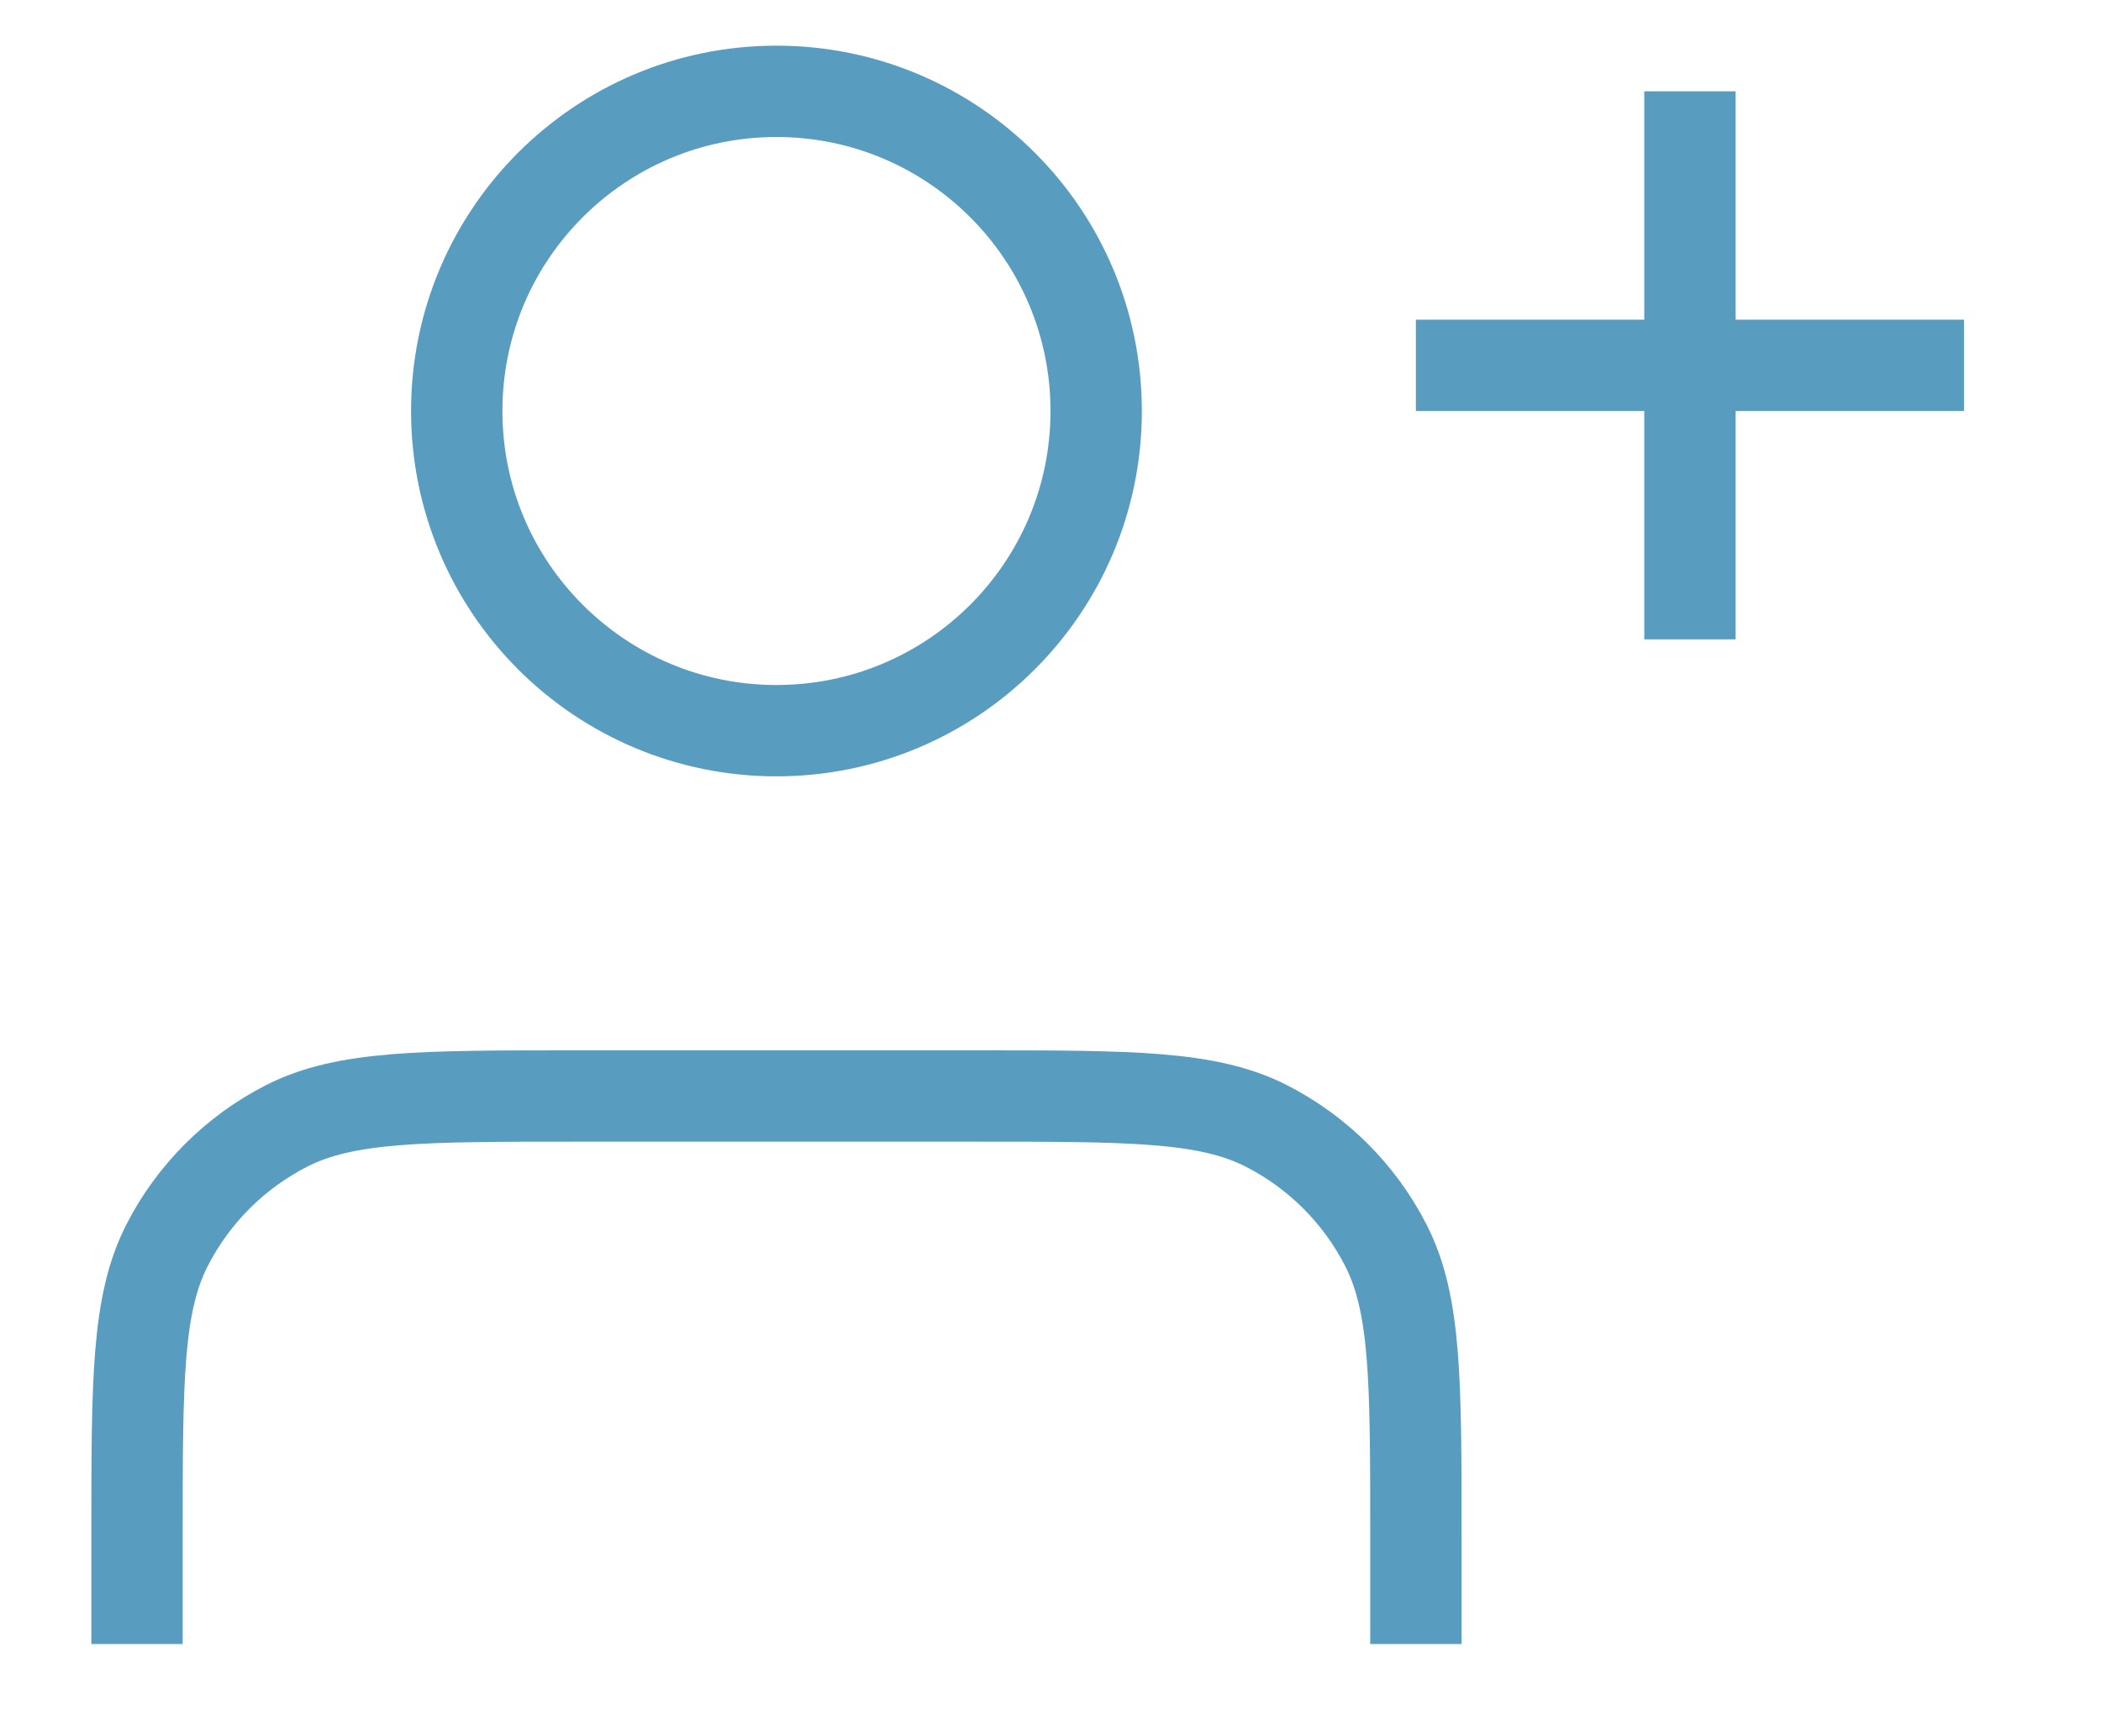
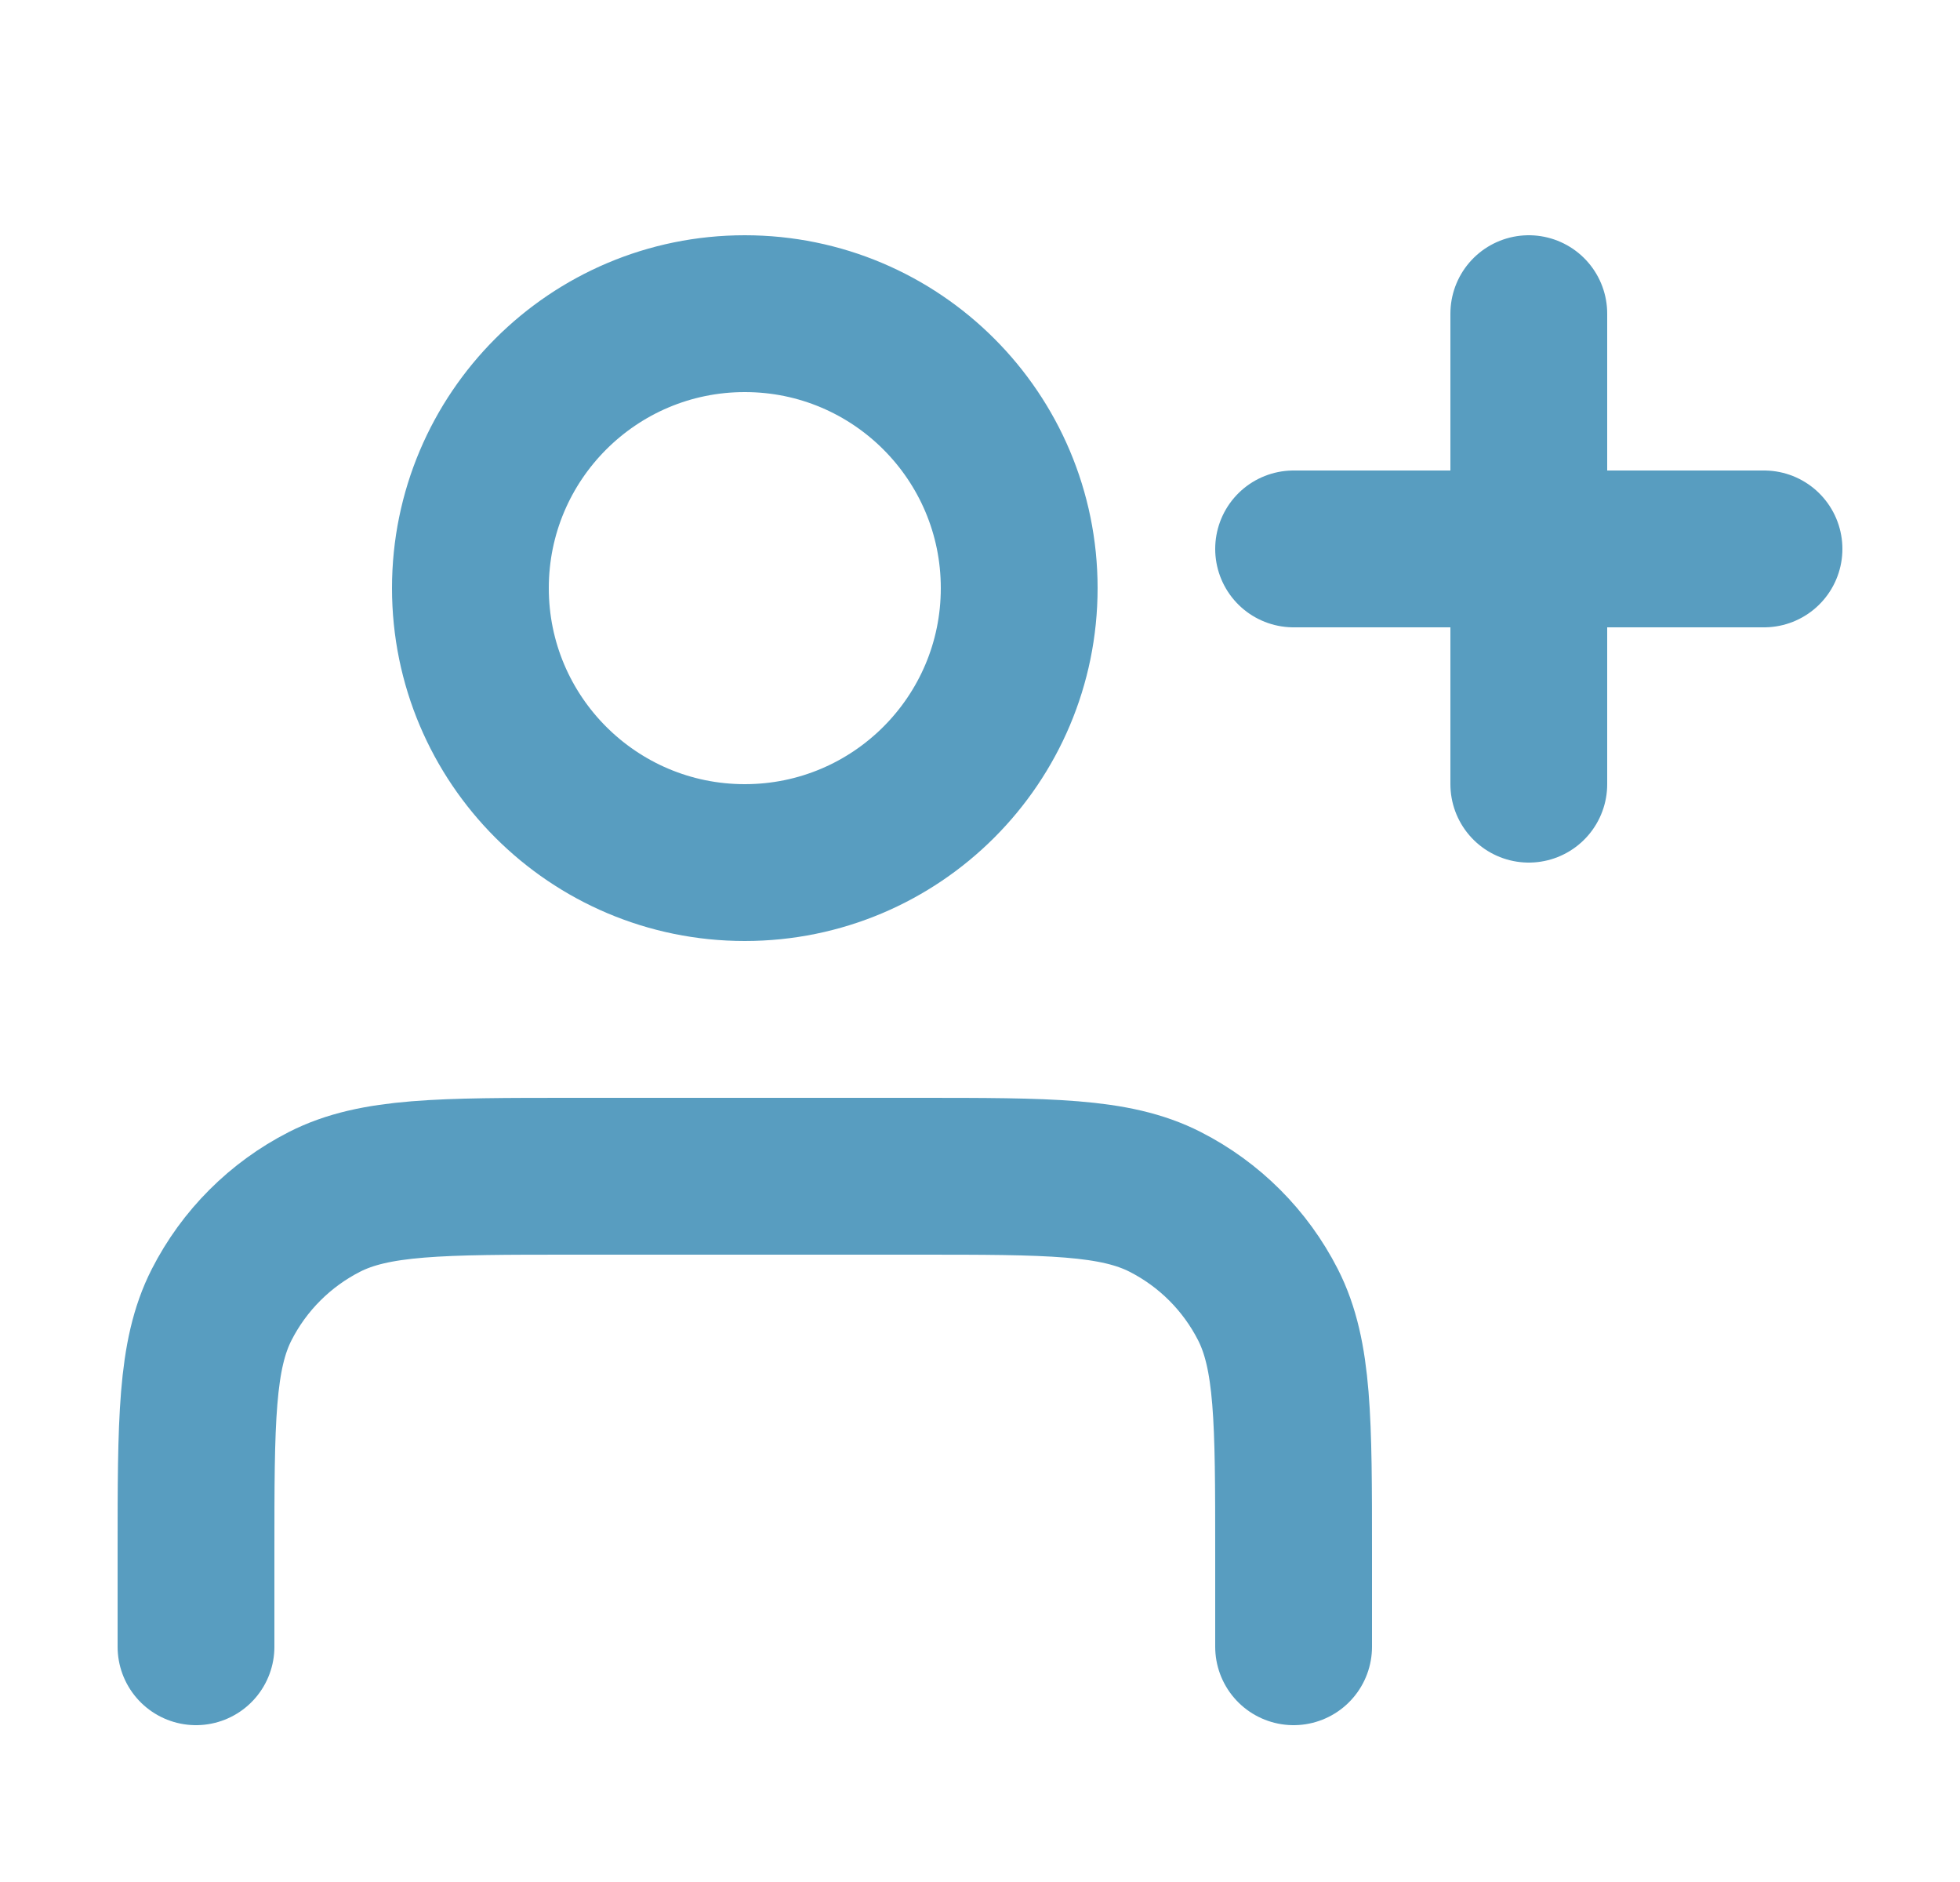
- <svg xmlns="http://www.w3.org/2000/svg" width="23" height="19" viewBox="0 0 23 19" fill="none">
-   <path d="M18.5 7V1M15.5 4H21.5M15.5 18V16.8C15.5 15.12 15.5 14.28 15.173 13.638C14.885 13.073 14.427 12.615 13.862 12.327C13.22 12 12.38 12 10.7 12H6.3C4.62 12 3.78 12 3.138 12.327C2.574 12.615 2.115 13.073 1.827 13.638C1.5 14.28 1.5 15.12 1.5 16.8V18M12 4.5C12 6.433 10.433 8 8.5 8C6.567 8 5 6.433 5 4.5C5 2.567 6.567 1 8.5 1C10.433 1 12 2.567 12 4.5Z" stroke="#589DC0" strokeWidth="2" strokeLinecap="round" strokeLinejoin="round" />
+ <svg xmlns="http://www.w3.org/2000/svg" width="25" height="24" viewBox="0 0 25 24" fill="none">
+   <path d="M19.5 10V4M16.5 7H22.5M16.5 21V19.8C16.5 18.12 16.5 17.28 16.173 16.638C15.885 16.073 15.427 15.615 14.862 15.327C14.22 15 13.38 15 11.7 15H7.3C5.62 15 4.78 15 4.138 15.327C3.574 15.615 3.115 16.073 2.827 16.638C2.5 17.28 2.5 18.12 2.5 19.8V21M13 7.5C13 9.433 11.433 11 9.5 11C7.567 11 6 9.433 6 7.5C6 5.567 7.567 4 9.5 4C11.433 4 13 5.567 13 7.5Z" stroke="#589DC0" stroke-width="2" stroke-linecap="round" stroke-linejoin="round" />
</svg>
